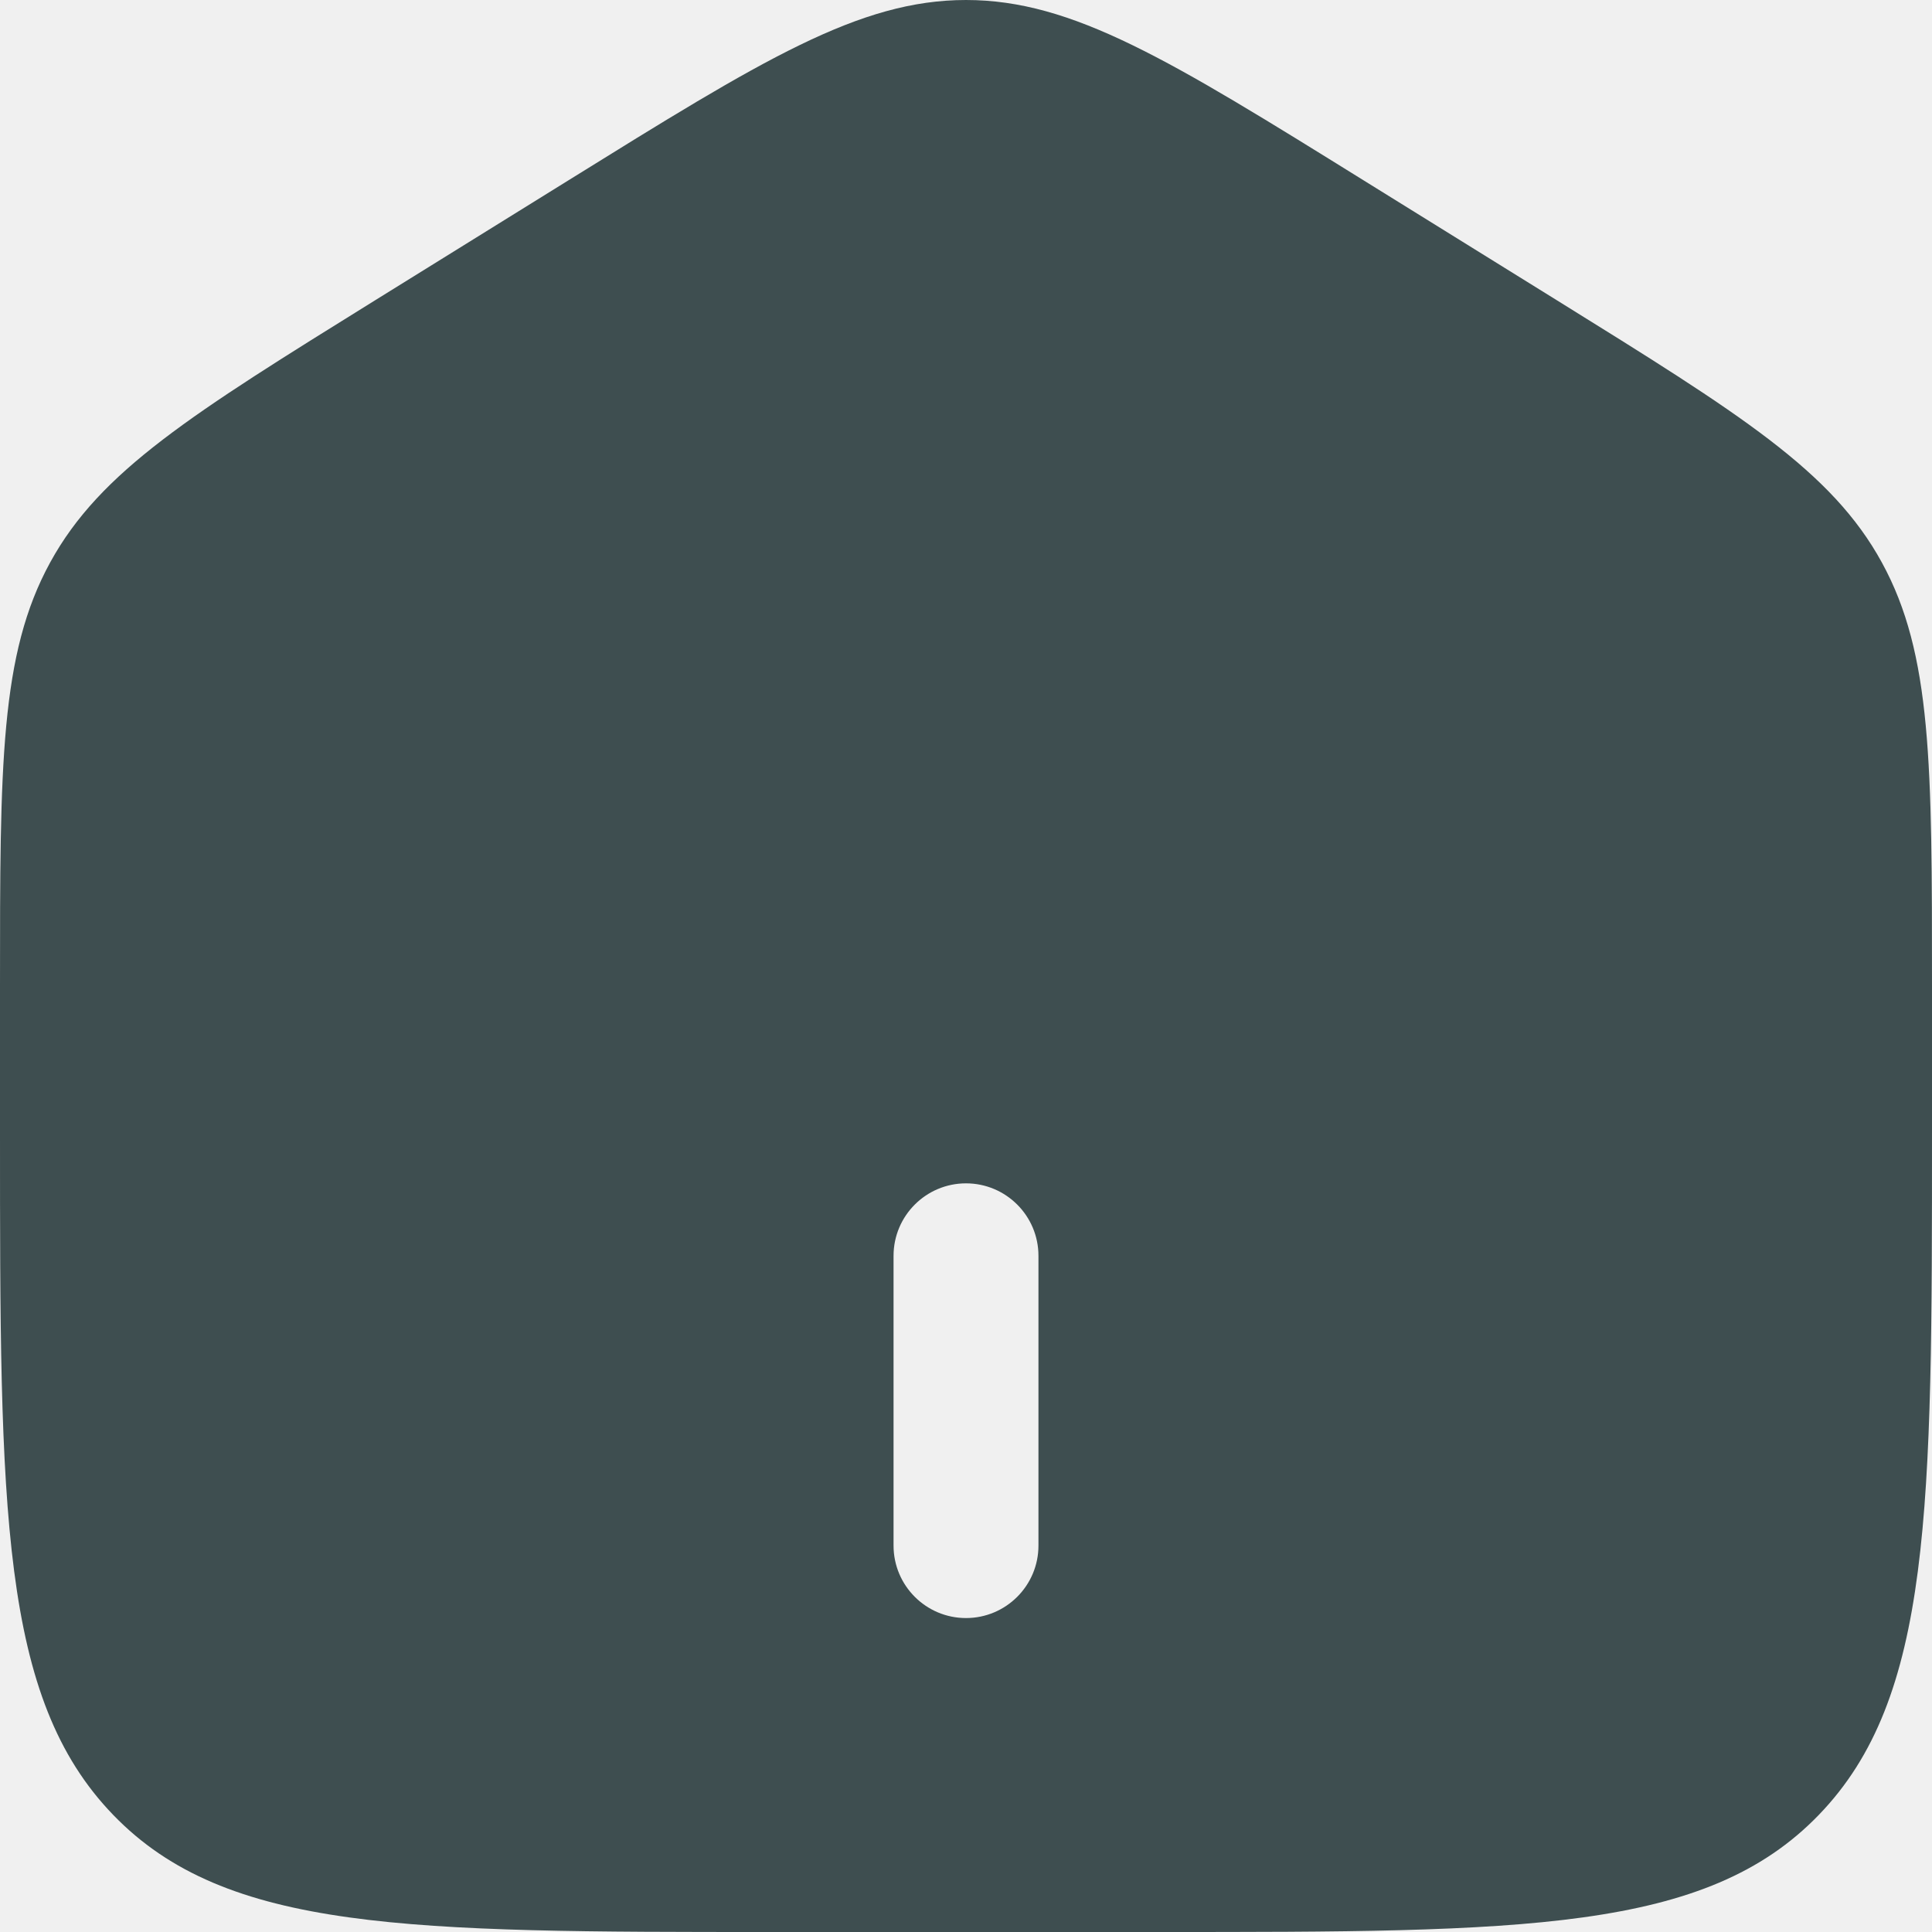
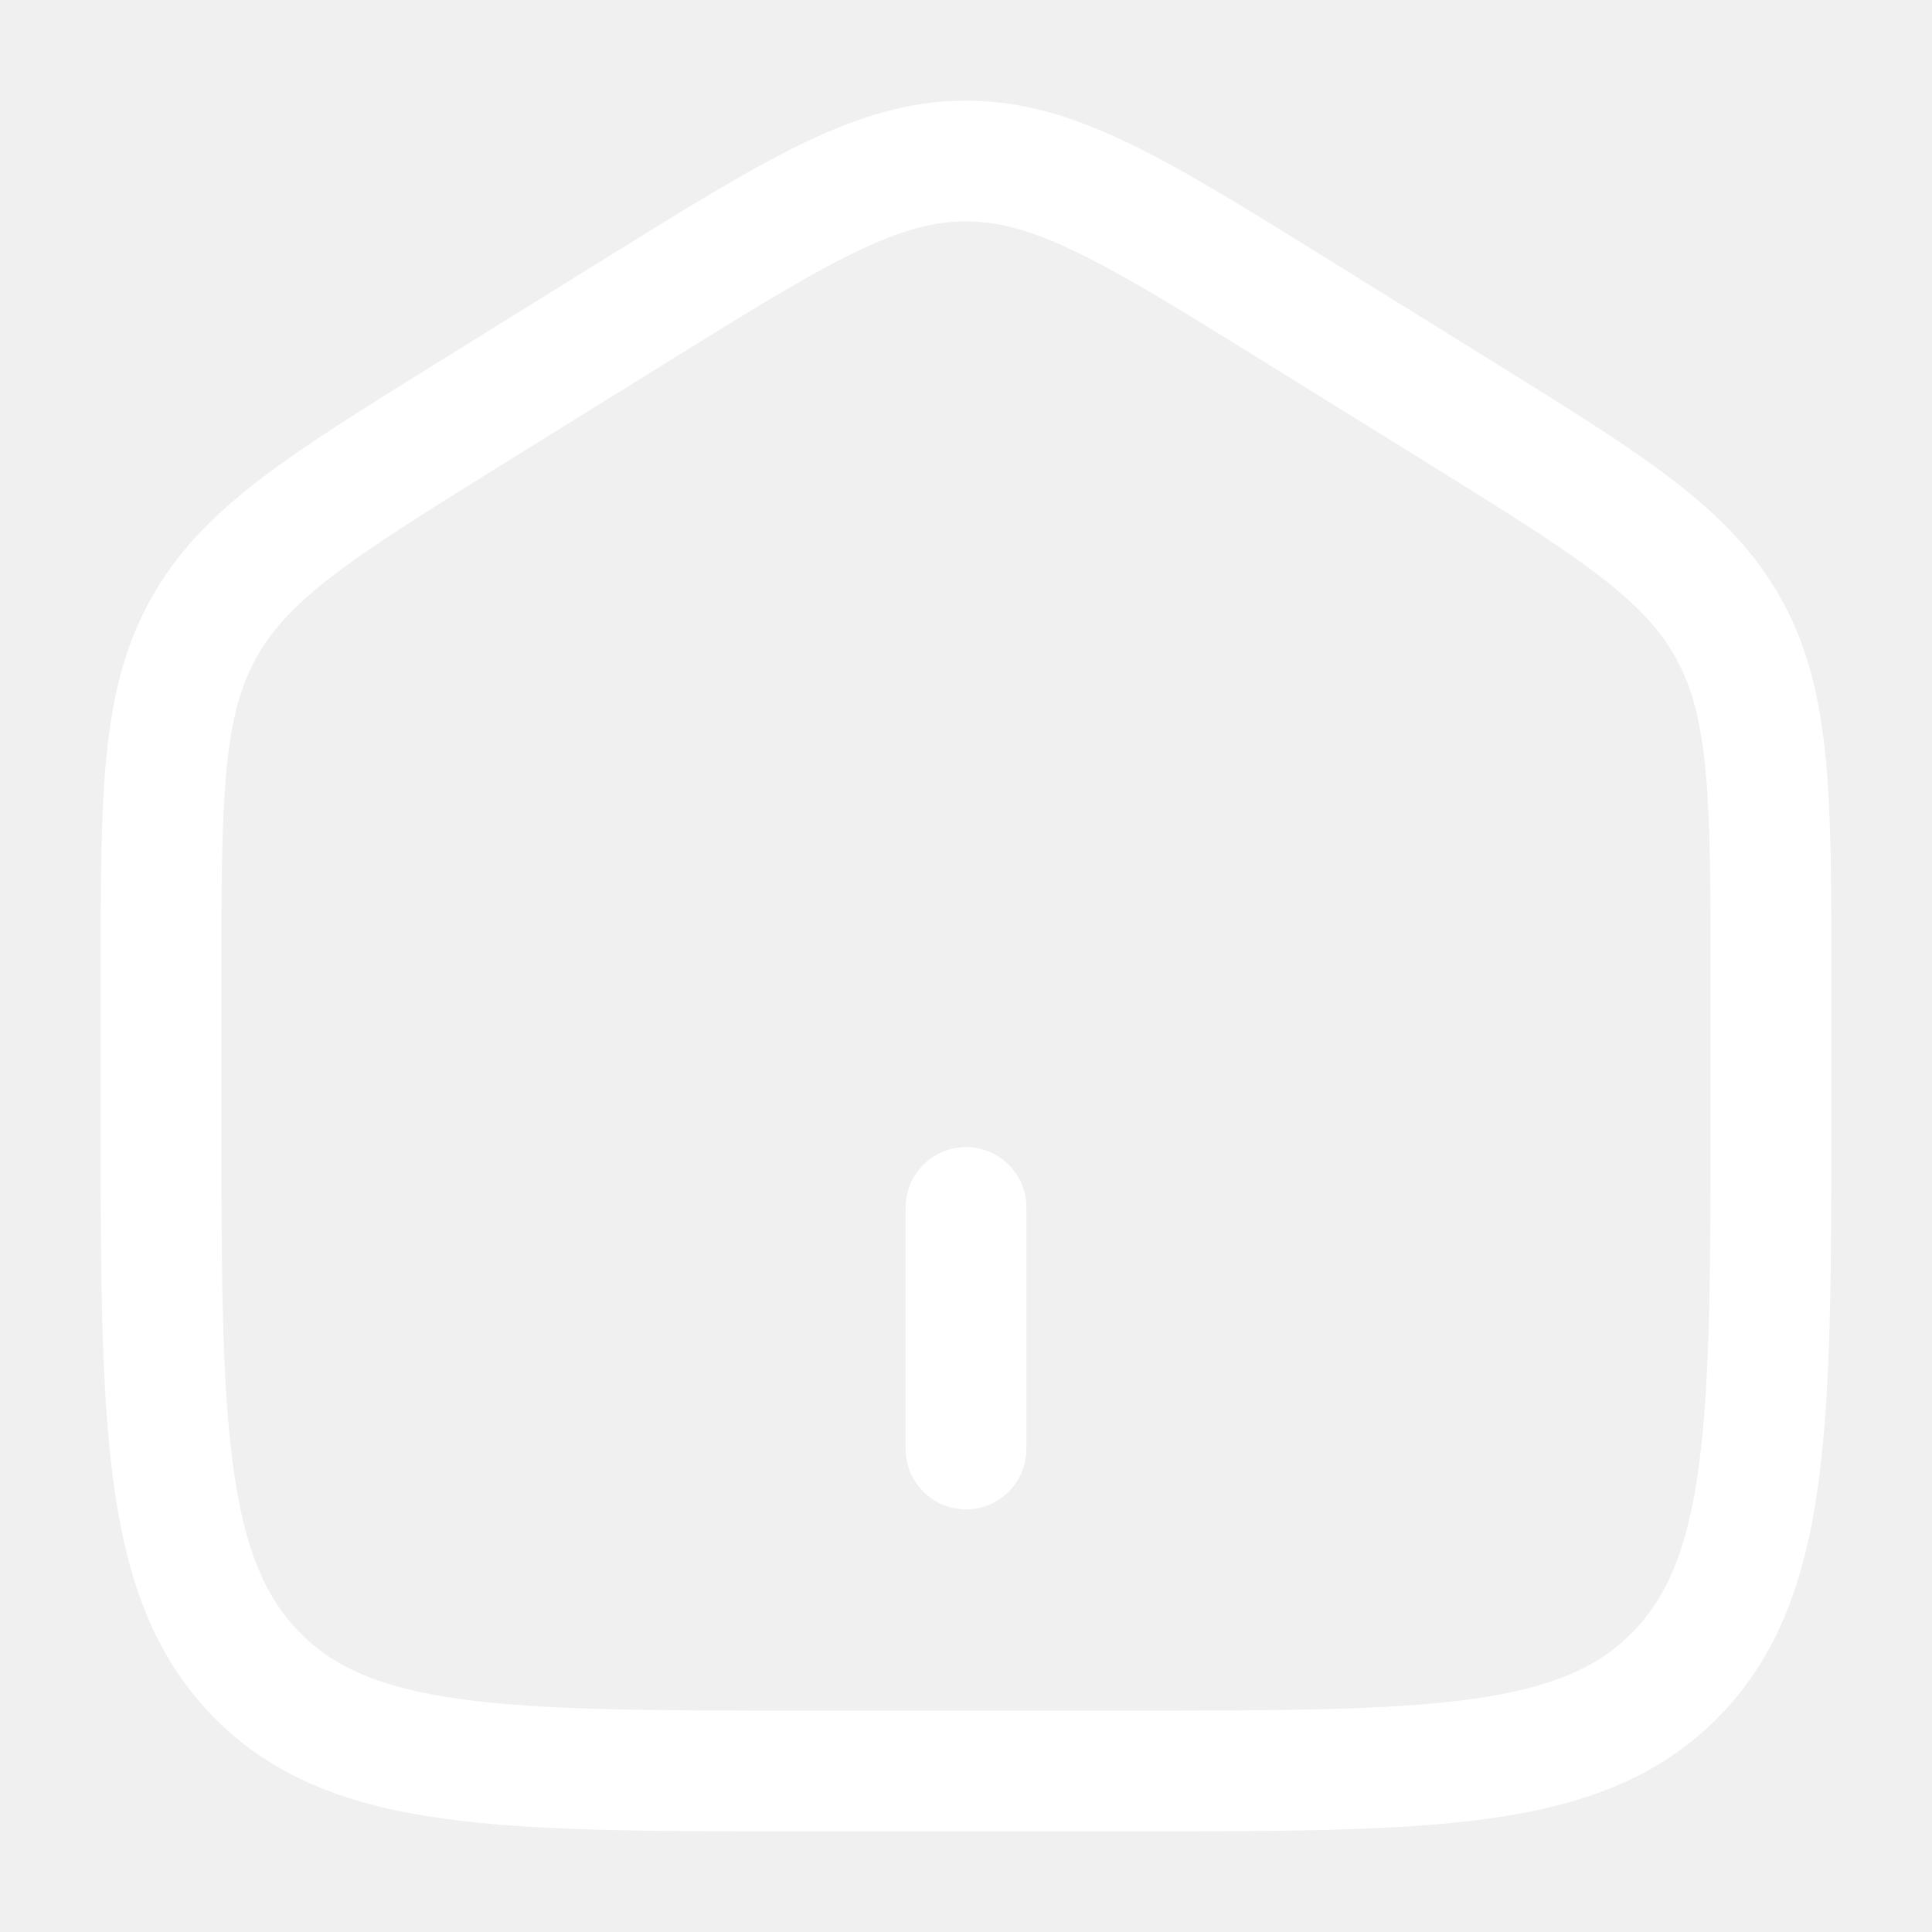
- <svg xmlns="http://www.w3.org/2000/svg" width="20" height="20" viewBox="0 0 20 20" fill="none">
-   <path fill-rule="evenodd" clip-rule="evenodd" d="M0.519 5.823C0 6.771 0 7.915 0 10.204V11.725C0 15.626 0 17.576 1.172 18.788C2.343 20 4.229 20 8 20H12C15.771 20 17.657 20 18.828 18.788C20 17.576 20 15.626 20 11.725V10.204C20 7.915 20 6.771 19.481 5.823C18.962 4.874 18.013 4.286 16.116 3.108L14.116 1.867C12.111 0.622 11.108 0 10 0C8.892 0 7.889 0.622 5.884 1.867L3.884 3.108C1.987 4.286 1.038 4.874 0.519 5.823ZM9.25 16C9.25 16.414 9.586 16.75 10 16.75C10.414 16.75 10.75 16.414 10.75 16V13C10.75 12.586 10.414 12.25 10 12.25C9.586 12.25 9.25 12.586 9.25 13V16Z" fill="#3E4E50" />
+ <svg xmlns="http://www.w3.org/2000/svg" width="24" height="24" viewBox="0 0 24 24" fill="none">
+   <path d="M11.25 18C11.25 18.414 11.586 18.75 12 18.75C12.414 18.75 12.75 18.414 12.75 18V15C12.75 14.586 12.414 14.25 12 14.25C11.586 14.25 11.25 14.586 11.25 15V18Z" fill="white" />
+   <path fill-rule="evenodd" clip-rule="evenodd" d="M12 1.25C11.292 1.25 10.649 1.453 9.951 1.792C9.276 2.12 8.496 2.604 7.523 3.208L5.456 4.491C4.535 5.063 3.797 5.52 3.229 5.956C2.64 6.407 2.188 6.866 1.861 7.463C1.535 8.058 1.389 8.692 1.318 9.441C1.25 10.166 1.25 11.054 1.25 12.167V13.78C1.25 15.684 1.25 17.187 1.403 18.362C1.559 19.567 1.889 20.54 2.632 21.309C3.38 22.082 4.33 22.428 5.508 22.591C6.648 22.75 8.106 22.75 9.942 22.75H14.058C15.894 22.75 17.352 22.75 18.492 22.591C19.669 22.428 20.62 22.082 21.368 21.309C22.111 20.54 22.441 19.567 22.597 18.362C22.75 17.187 22.75 15.684 22.75 13.78V12.167C22.75 11.054 22.75 10.166 22.682 9.441C22.611 8.692 22.465 8.058 22.139 7.463C21.812 6.866 21.36 6.407 20.771 5.956C20.203 5.52 19.465 5.063 18.544 4.491L16.477 3.208C15.504 2.604 14.724 2.12 14.049 1.792C13.351 1.453 12.708 1.25 12 1.25ZM8.28 4.504C9.295 3.874 10.009 3.432 10.607 3.141C11.188 2.858 11.6 2.75 12 2.75C12.4 2.75 12.812 2.858 13.393 3.141C13.991 3.432 14.705 3.874 15.72 4.504L17.721 5.745C18.681 6.342 19.356 6.761 19.859 7.147C20.349 7.522 20.63 7.831 20.823 8.183C21.016 8.536 21.129 8.949 21.188 9.581C21.249 10.229 21.25 11.046 21.25 12.204V13.725C21.25 15.696 21.248 17.101 21.11 18.168C20.974 19.216 20.717 19.824 20.289 20.267C19.865 20.706 19.287 20.966 18.286 21.106C17.26 21.248 15.908 21.25 14 21.25H10C8.092 21.25 6.74 21.248 5.714 21.106C4.713 20.966 4.135 20.706 3.711 20.267C3.283 19.824 3.026 19.216 2.89 18.168C2.751 17.101 2.75 15.696 2.75 13.725V12.204C2.75 11.046 2.751 10.229 2.812 9.581C2.871 8.949 2.984 8.536 3.177 8.183C3.37 7.831 3.651 7.522 4.141 7.147C4.644 6.761 5.319 6.342 6.28 5.745L8.28 4.504Z" fill="white" />
</svg>
